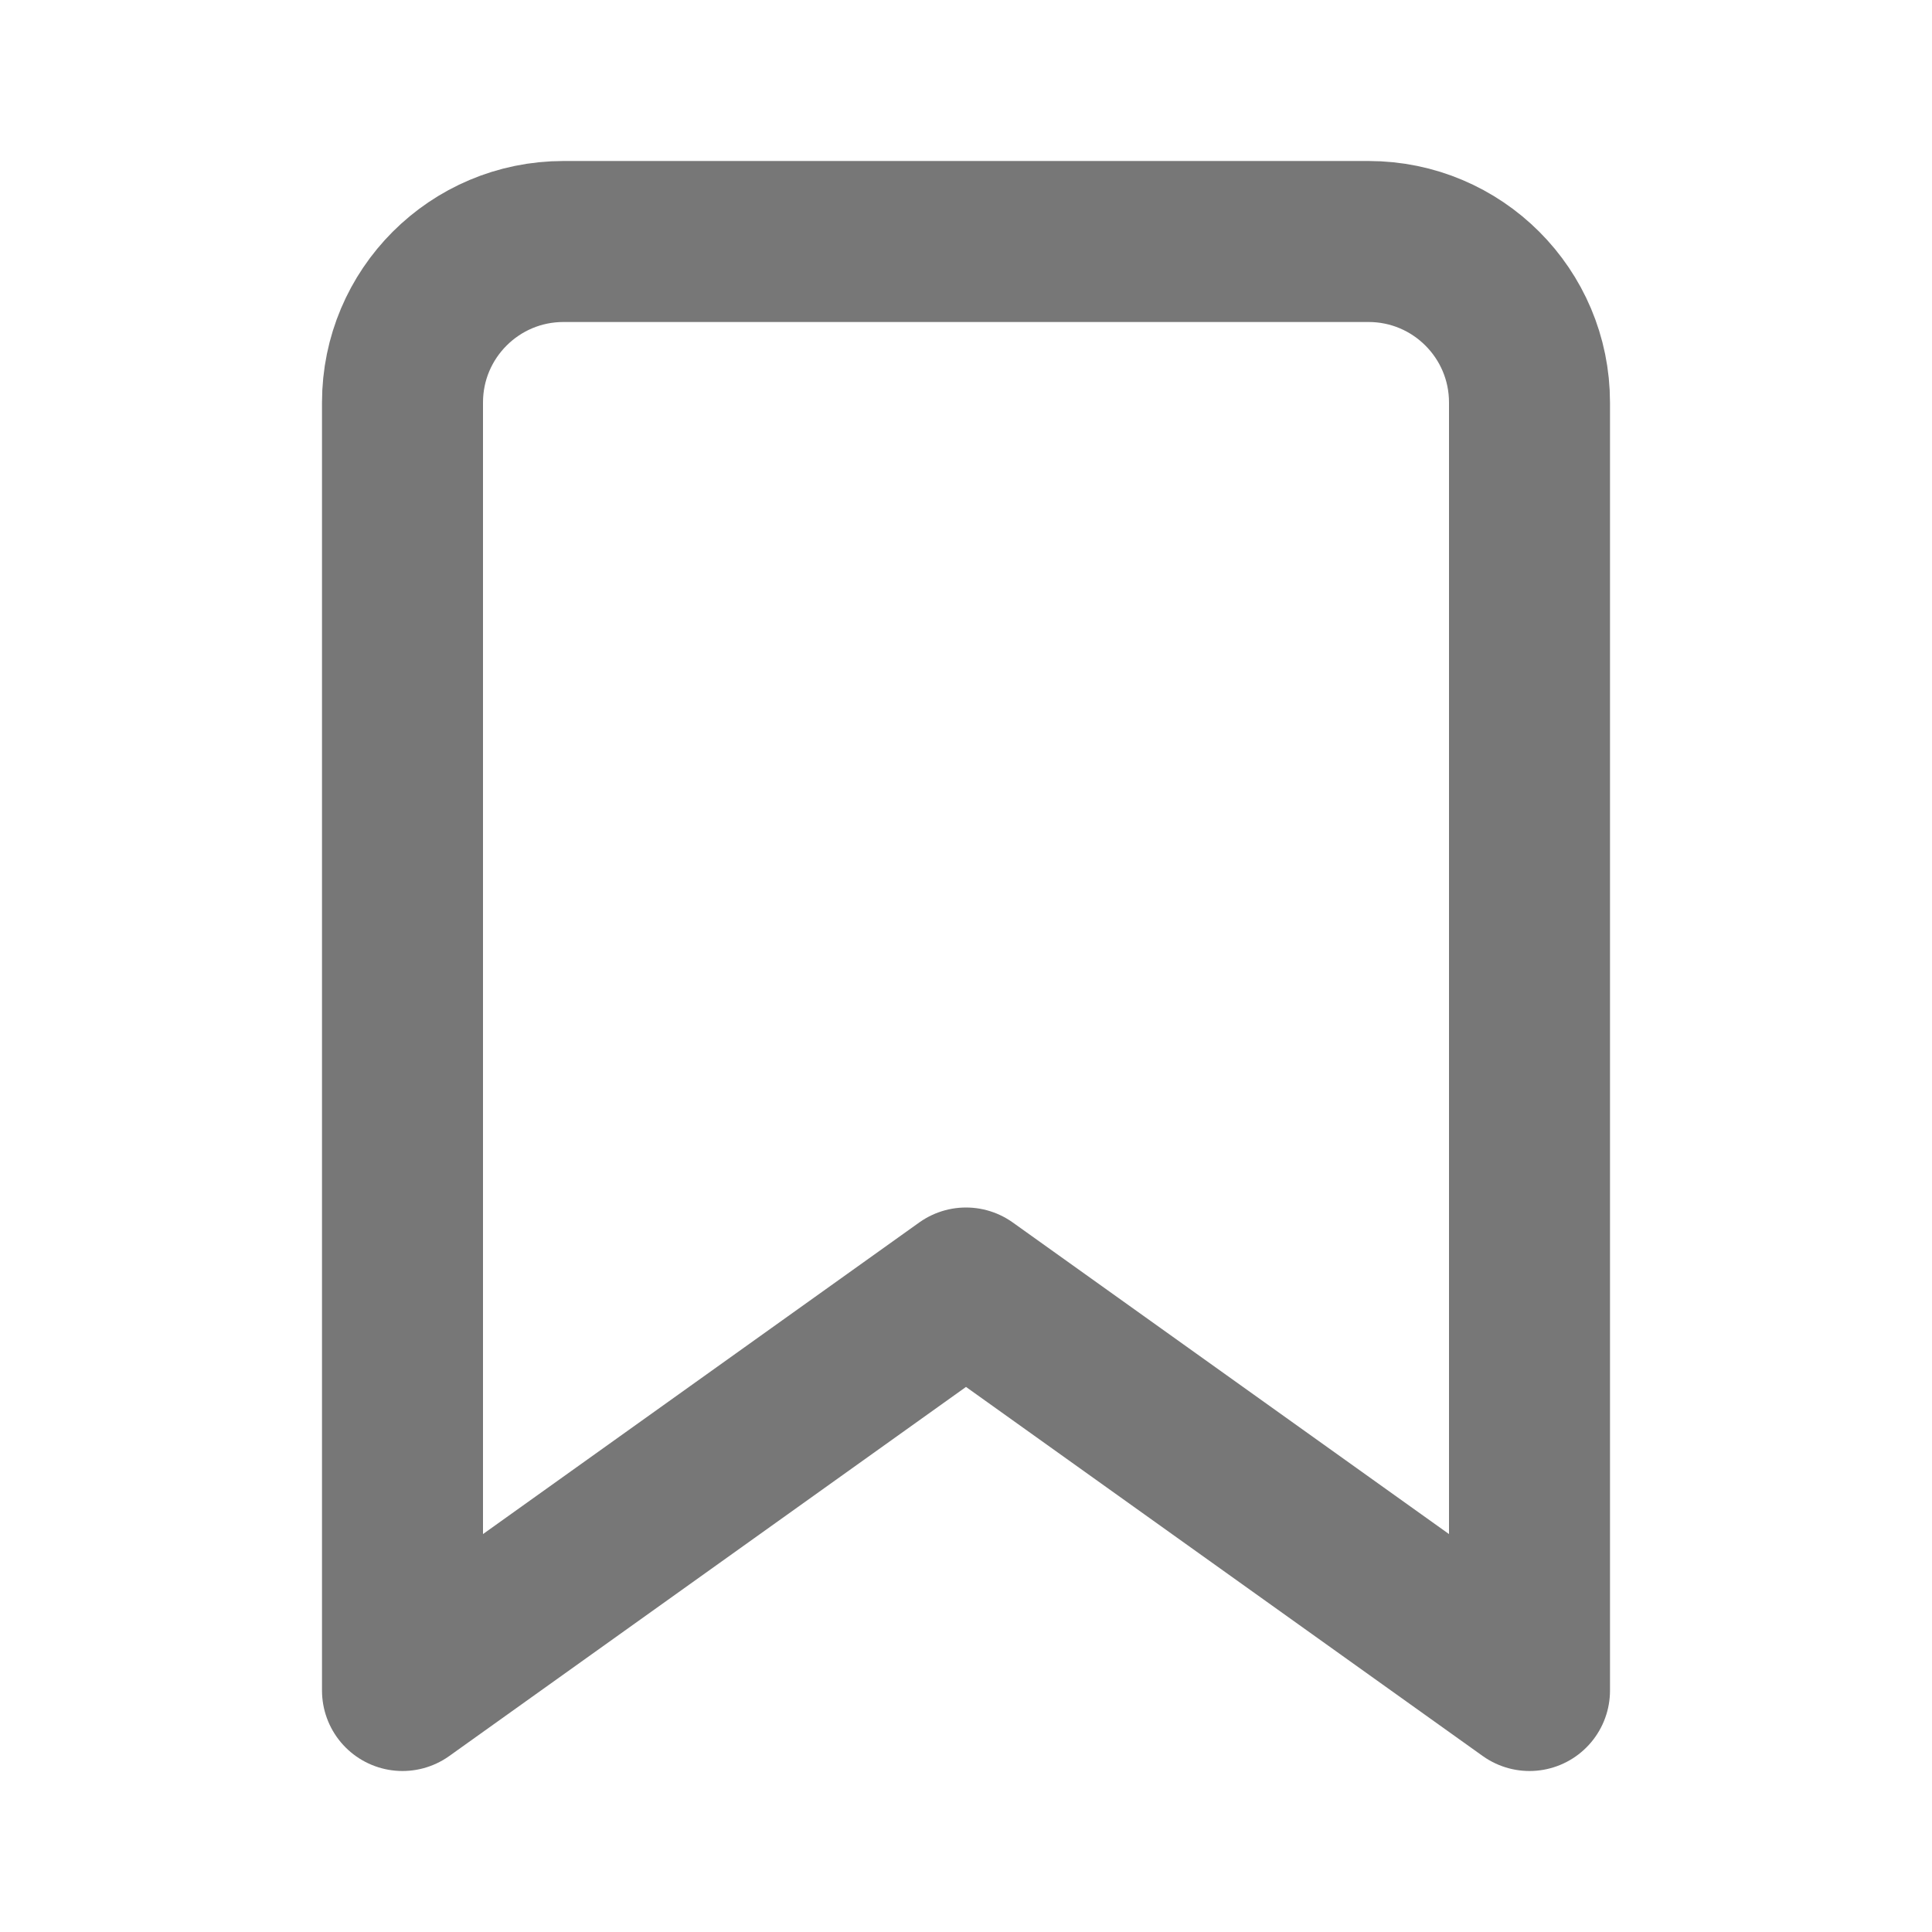
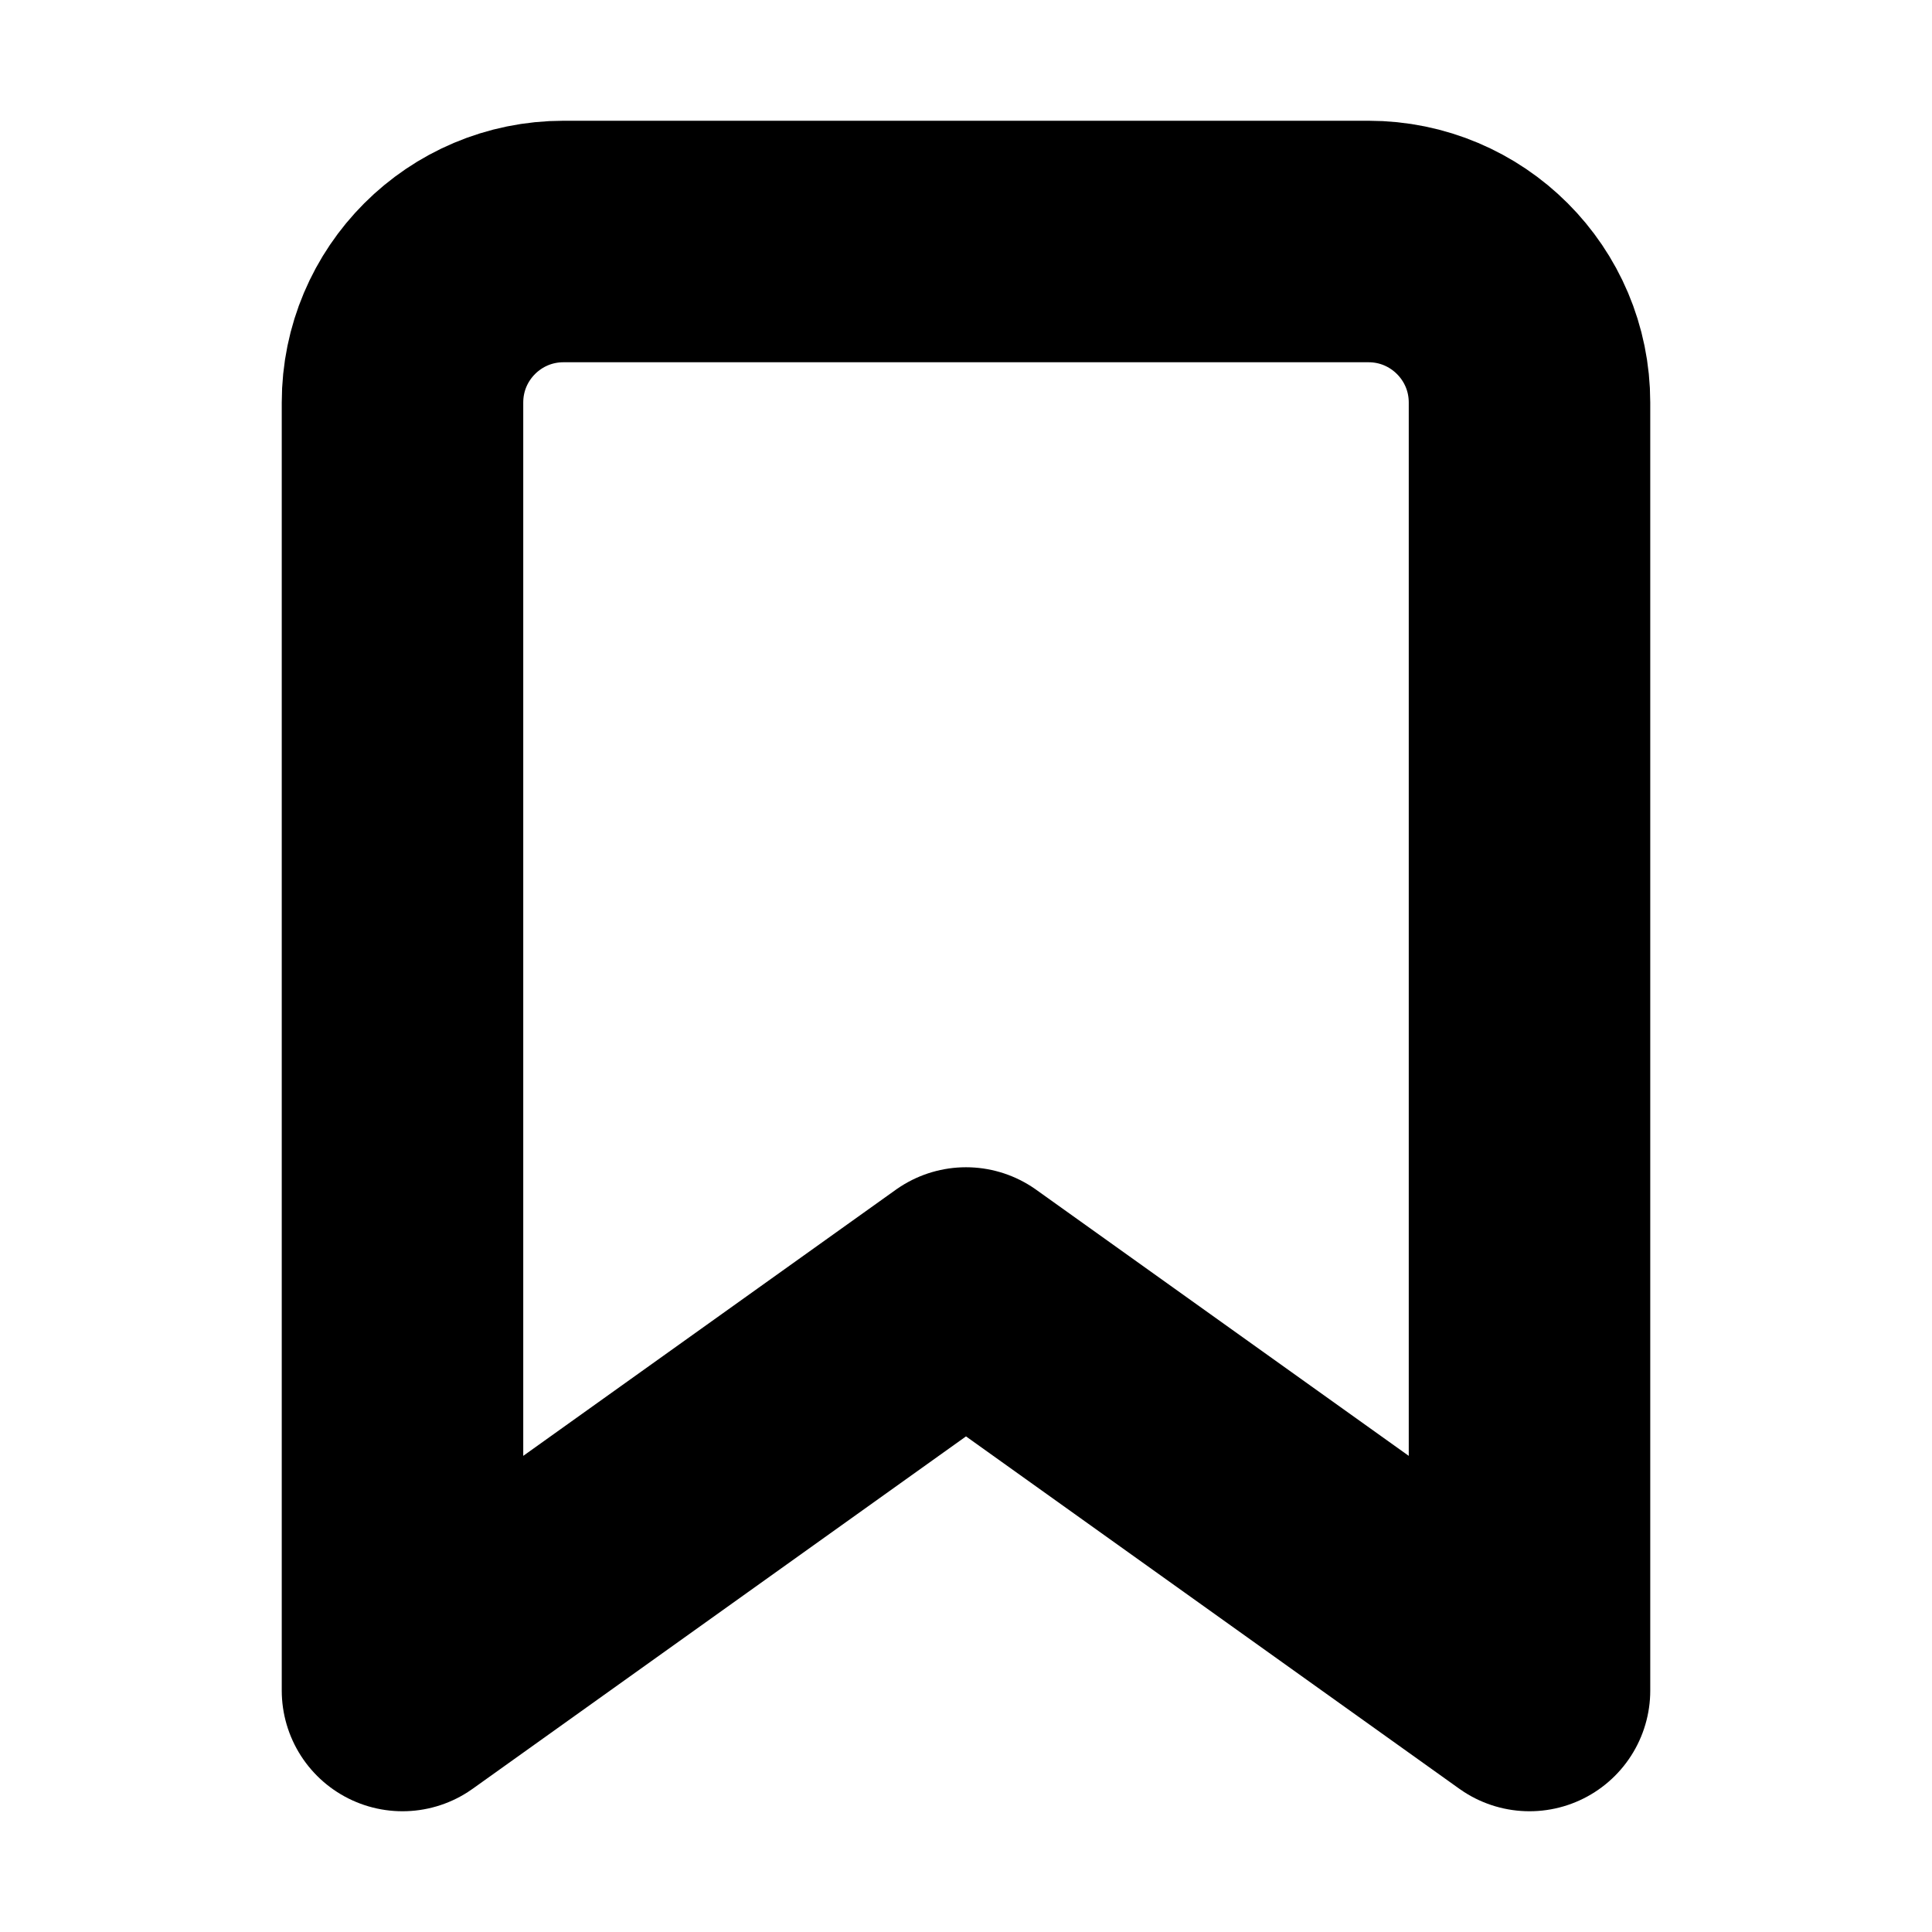
- <svg xmlns="http://www.w3.org/2000/svg" width="24" height="24" viewBox="0 0 24 24" fill="none" stroke="#777777" stroke-width="2" stroke-linecap="round" stroke-linejoin="round" class="feather feather-bookmark">
+ <svg xmlns="http://www.w3.org/2000/svg" width="28" height="28" viewBox="0 0 24 24" fill="none" stroke="black" stroke-width="3" stroke-linecap="round" stroke-linejoin="round" class="feather feather-bookmark">
  <path d="M19 21l-7-5-7 5V5a2 2 0 0 1 2-2h10a2 2 0 0 1 2 2z" />
</svg>
